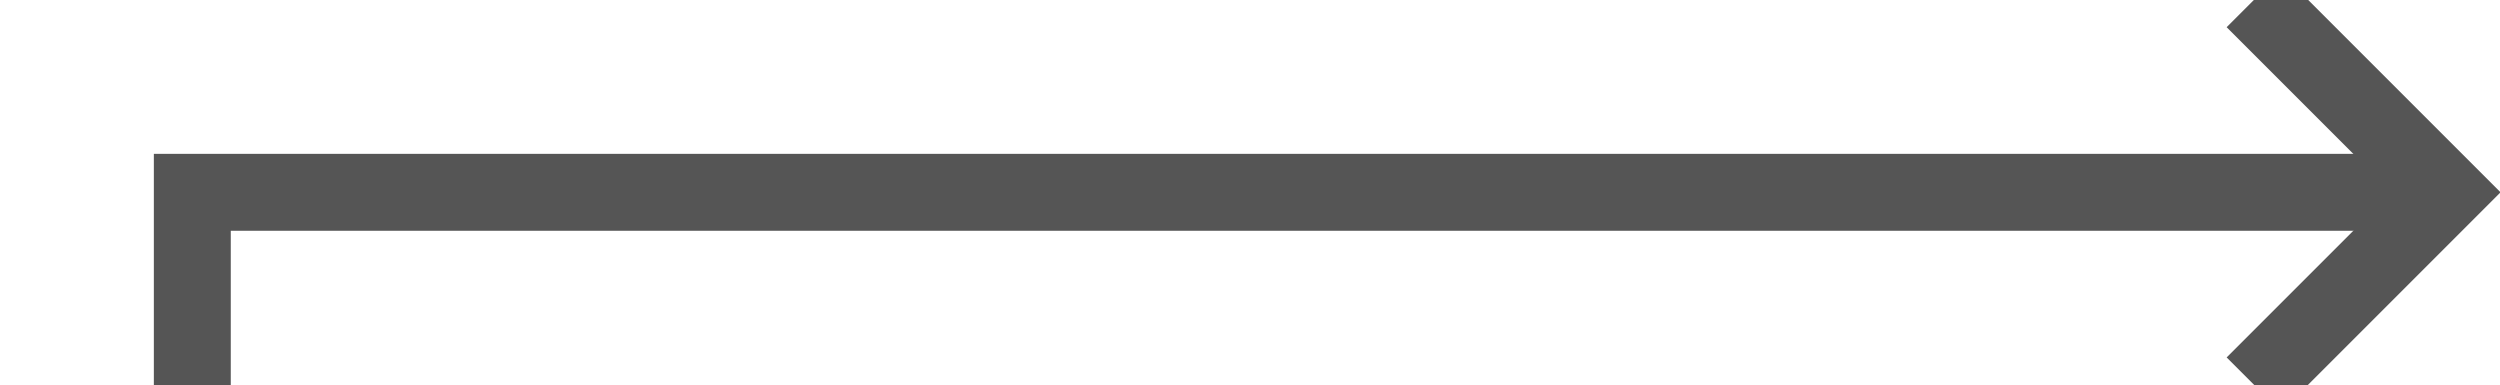
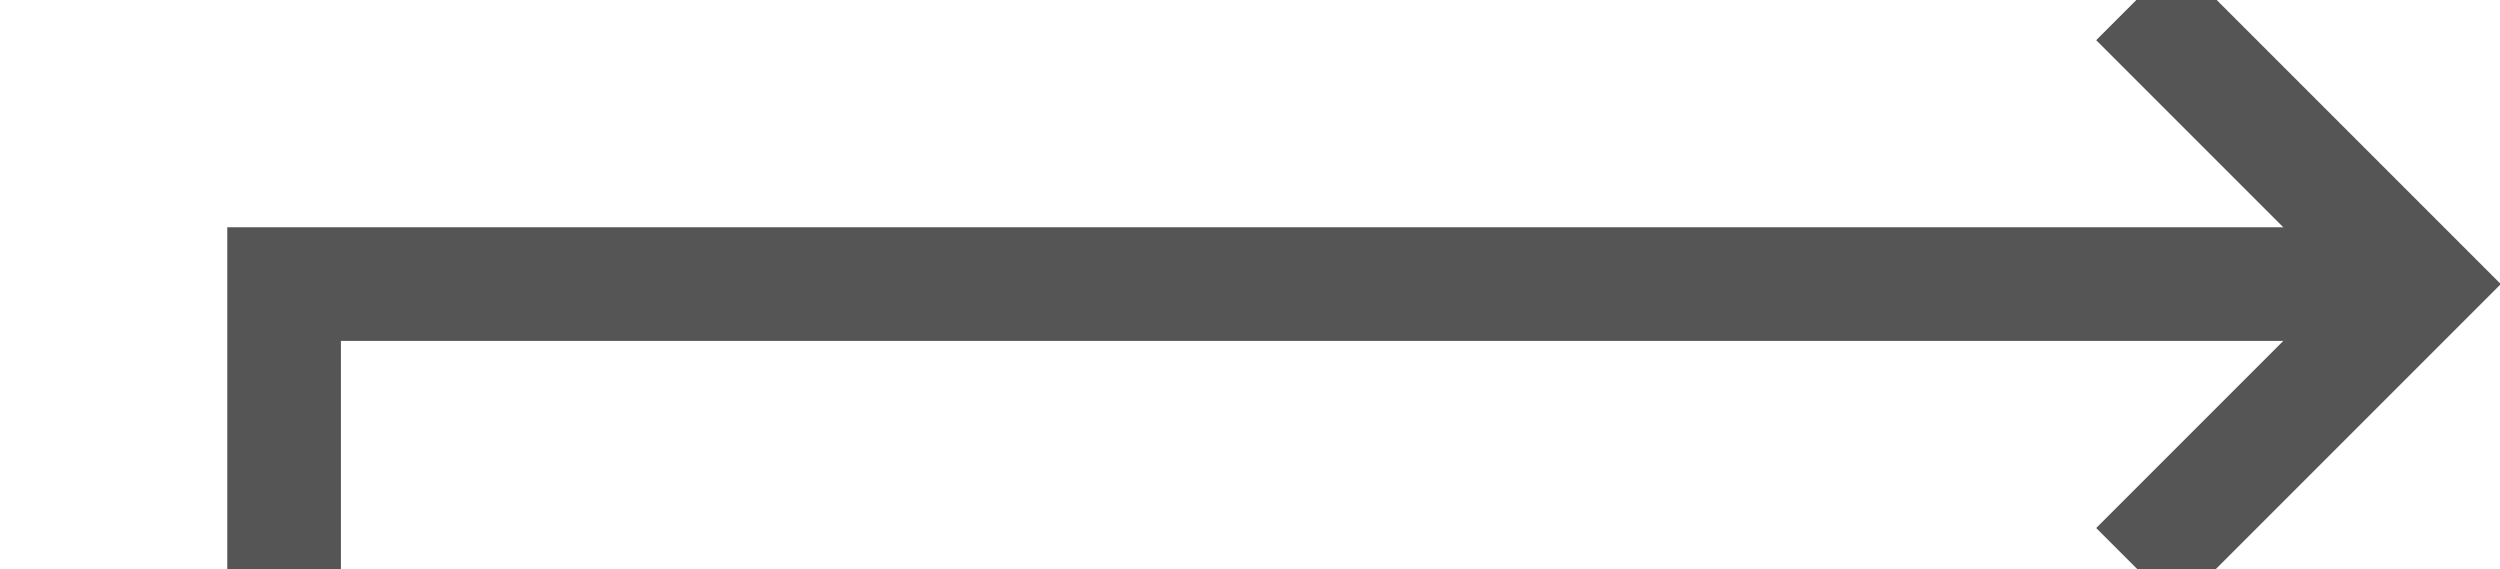
- <svg xmlns="http://www.w3.org/2000/svg" version="1.1" width="65px" height="10px" preserveAspectRatio="xMinYMid meet" viewBox="445 252 65 8">
-   <path d="M 408 353  L 450 353  L 450 256  L 508 256  " stroke-width="2" stroke-dasharray="0" stroke="rgba(85, 85, 85, 1)" fill="none" class="stroke" />
-   <path d="M 409.5 349.5  A 3.5 3.5 0 0 0 406 353 A 3.5 3.5 0 0 0 409.5 356.5 A 3.5 3.5 0 0 0 413 353 A 3.5 3.5 0 0 0 409.5 349.5 Z M 502.893 251.707  L 507.186 256  L 502.893 260.293  L 504.307 261.707  L 509.307 256.707  L 510.014 256  L 509.307 255.293  L 504.307 250.293  L 502.893 251.707  Z " fill-rule="nonzero" fill="rgba(85, 85, 85, 1)" stroke="none" class="fill" />
+ <svg xmlns="http://www.w3.org/2000/svg" version="1.1" width="44px" height="10px" preserveAspectRatio="xMinYMid meet" viewBox="225 252 44 8">
+   <path d="M 198 353  L 230 353  L 230 256  L 267 256  " stroke-width="2" stroke-dasharray="0" stroke="rgba(85, 85, 85, 1)" fill="none" class="stroke" />
+   <path d="M 199.5 349.5  A 3.5 3.5 0 0 0 196 353 A 3.5 3.5 0 0 0 199.5 356.5 A 3.5 3.5 0 0 0 203 353 A 3.5 3.5 0 0 0 199.5 349.5 Z M 261.893 251.707  L 266.186 256  L 261.893 260.293  L 263.307 261.707  L 268.307 256.707  L 269.014 256  L 268.307 255.293  L 263.307 250.293  L 261.893 251.707  Z " fill-rule="nonzero" fill="rgba(85, 85, 85, 1)" stroke="none" class="fill" />
</svg>
